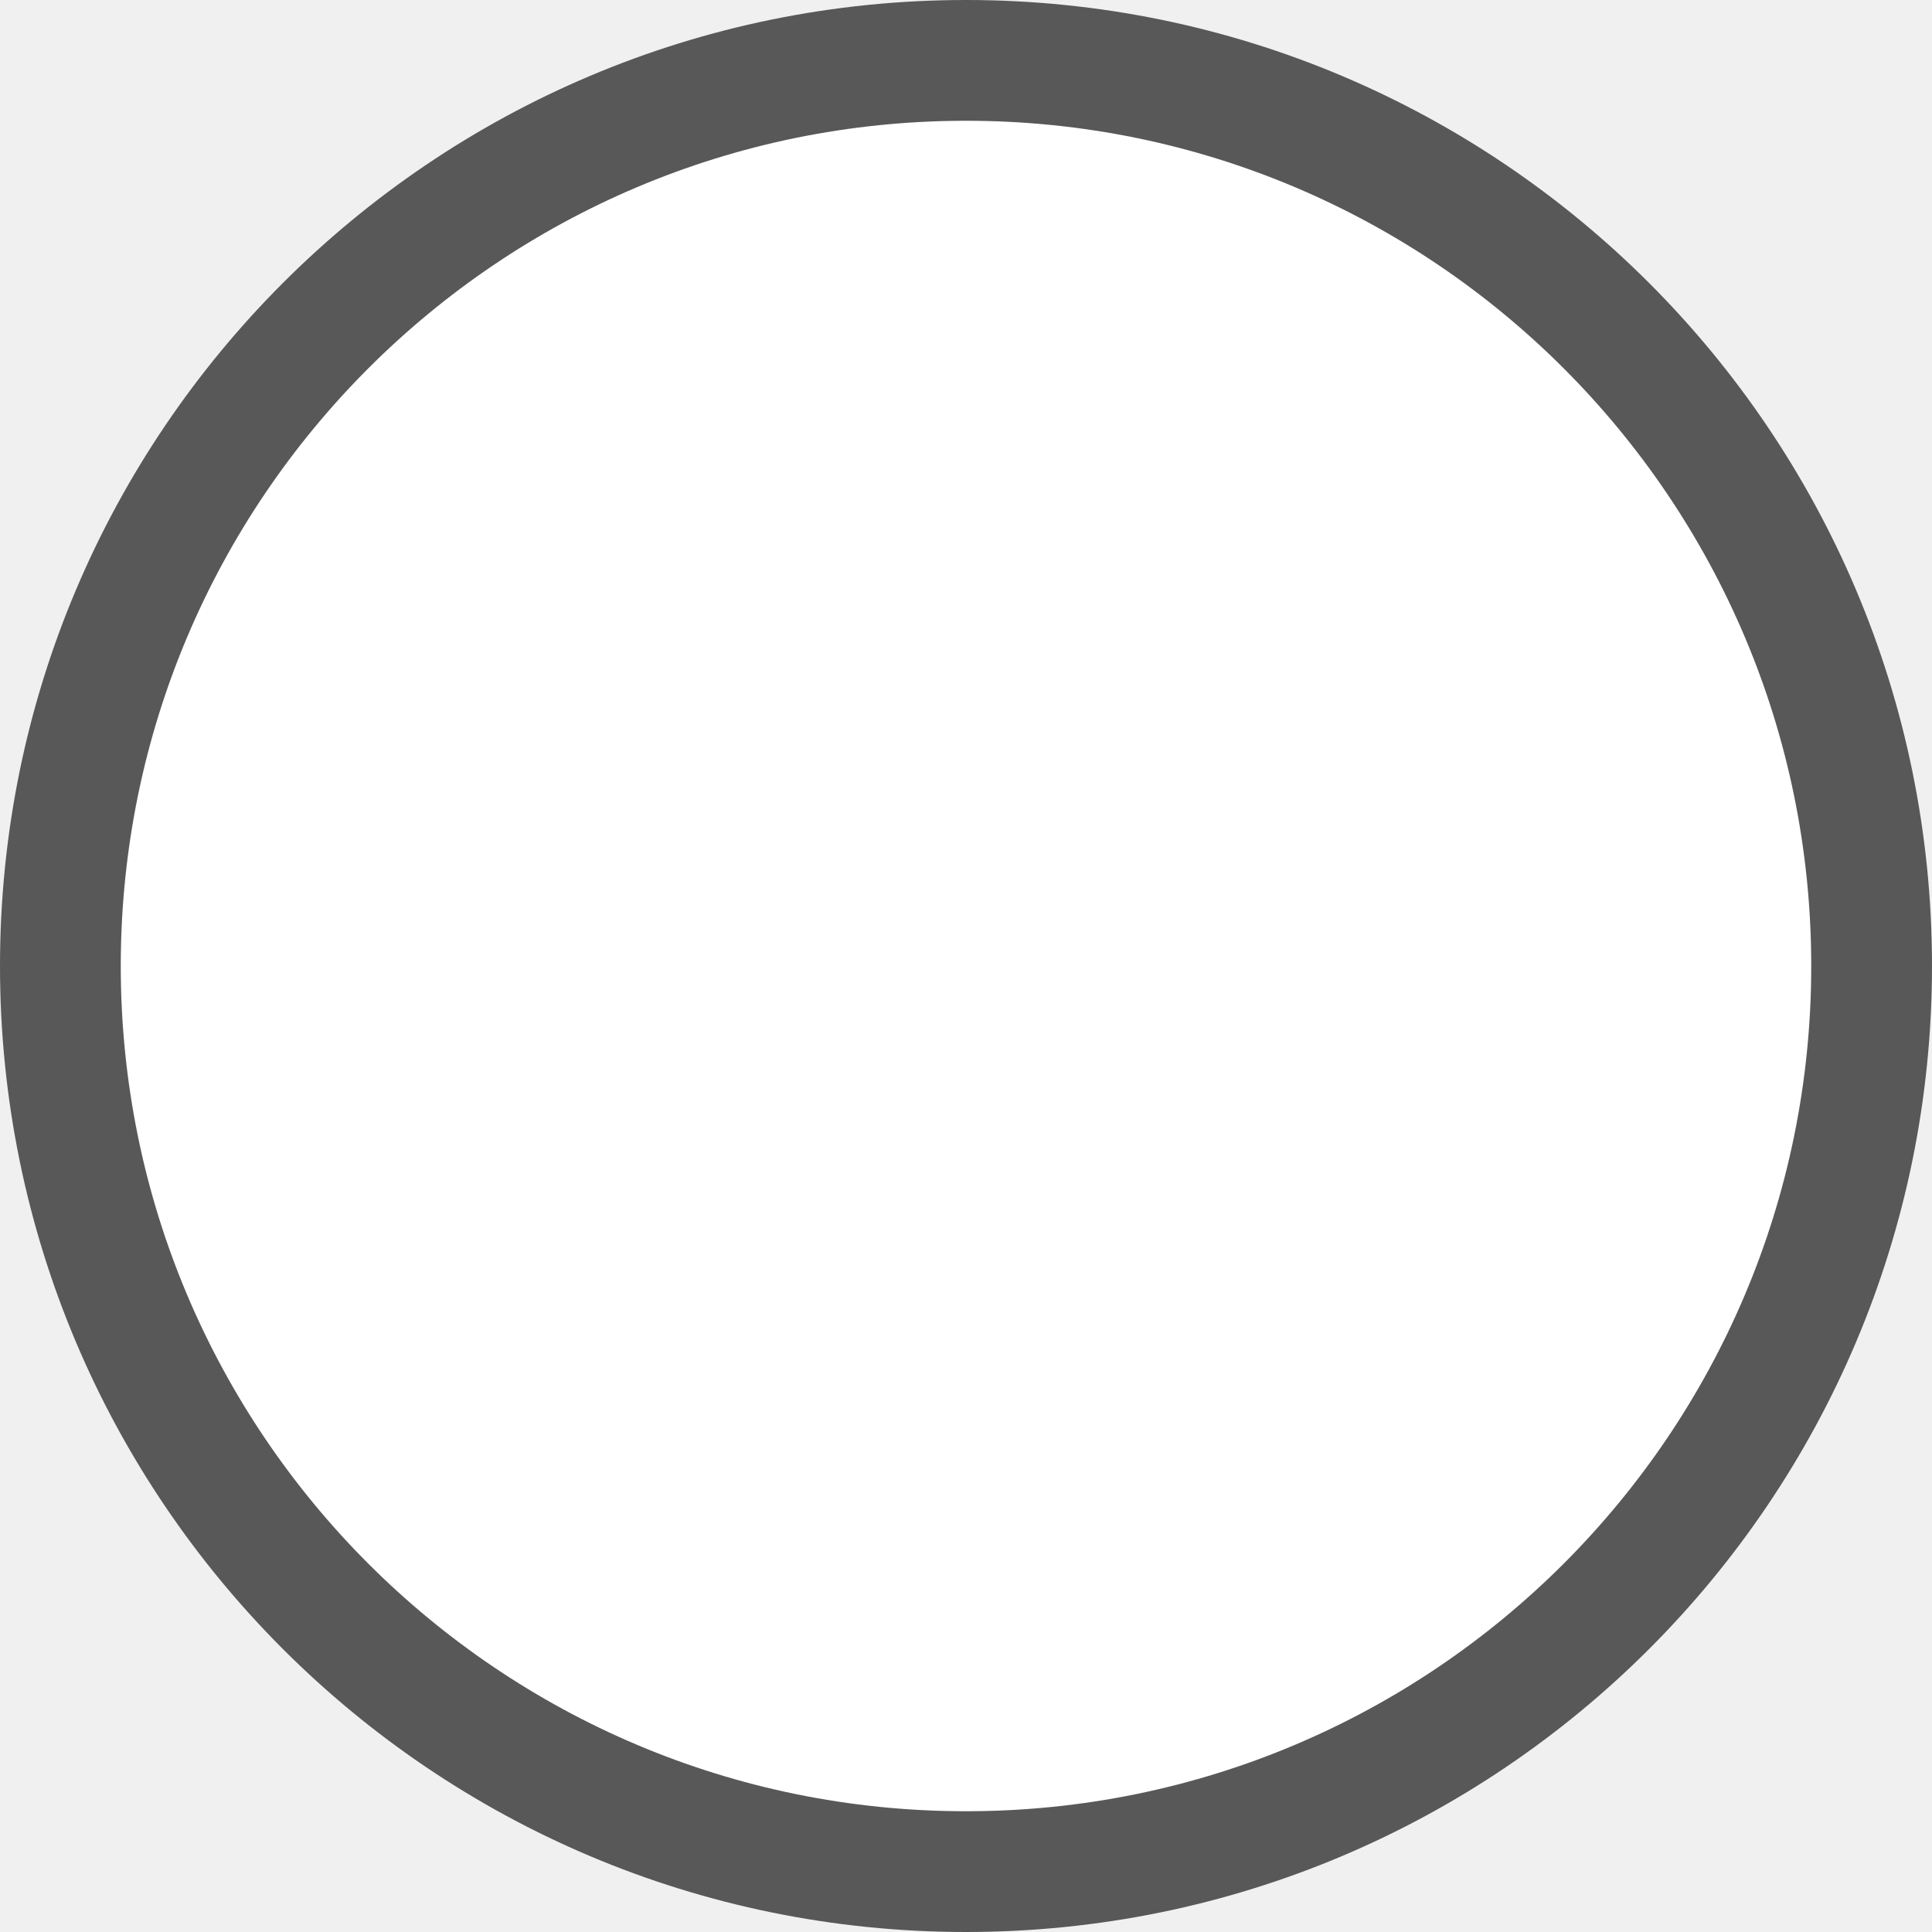
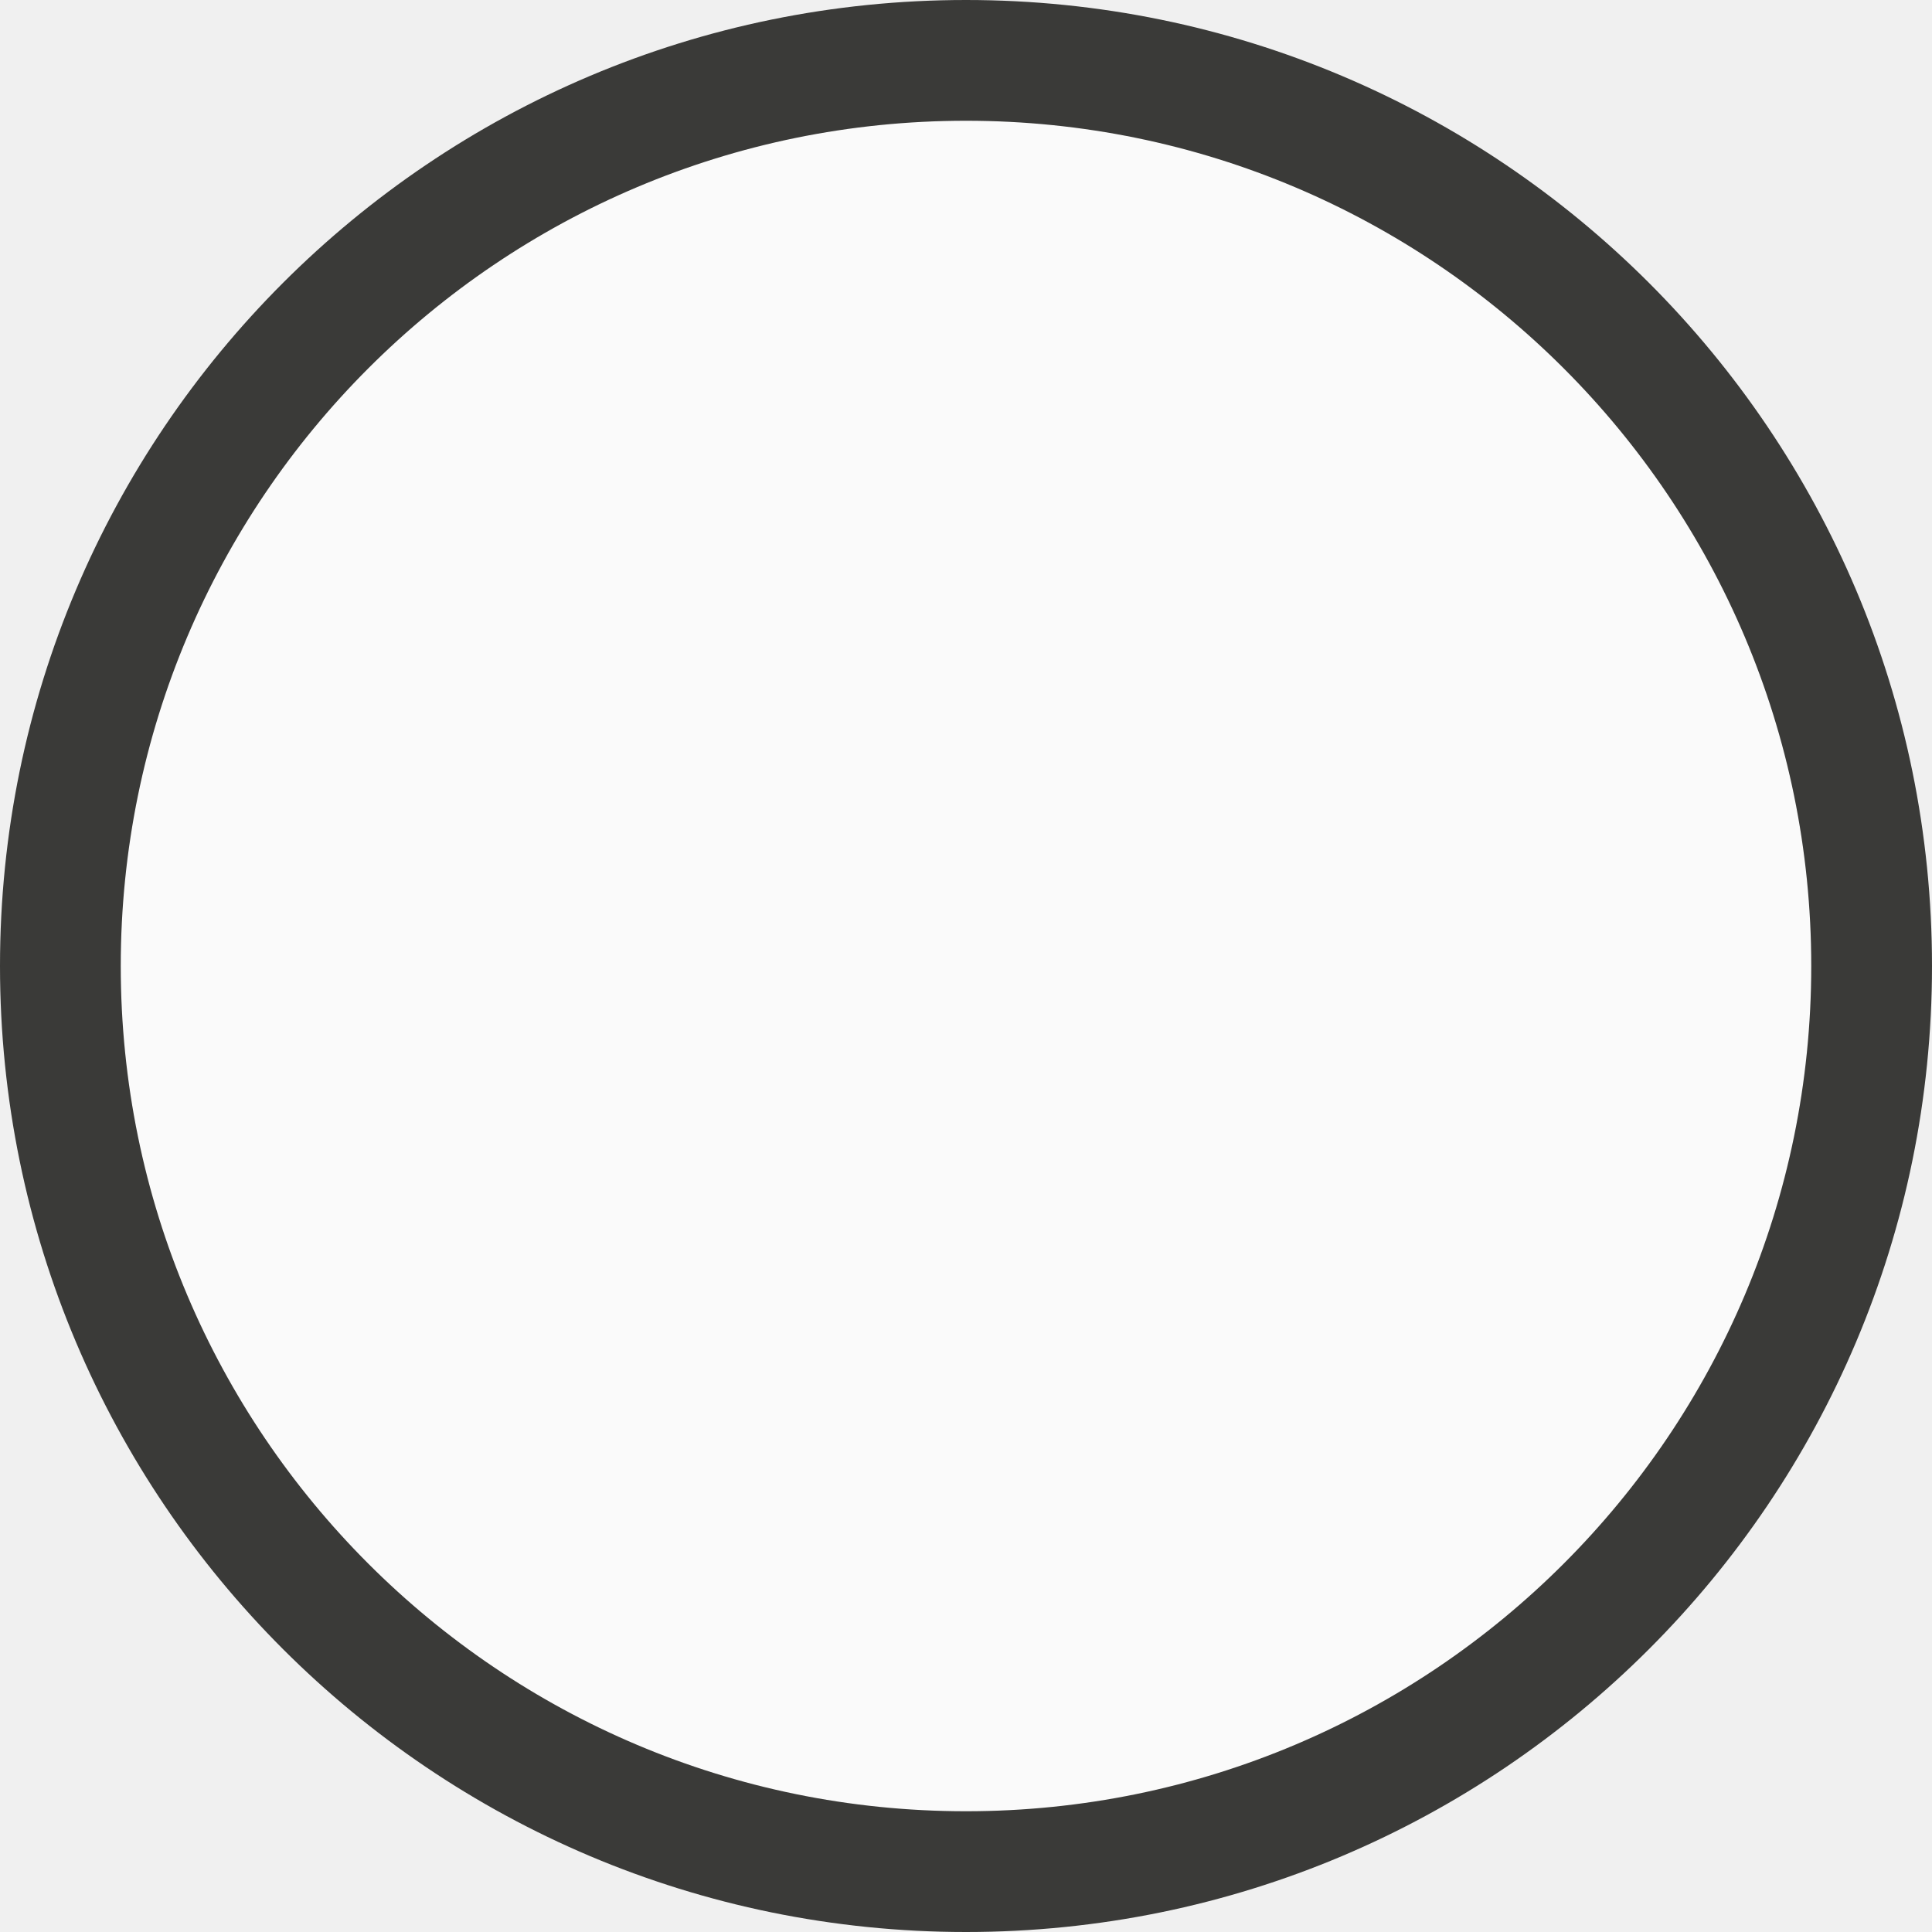
- <svg xmlns="http://www.w3.org/2000/svg" viewBox="0 0 16 16">
- 
- 
- 
- 
-      /&gt;
-  <circle cx="8" cy="8" fill="#fff" r="7" />
-   <path d="m8 0a8 8 0 0 0 -8 8 8 8 0 0 0 8 8 8 8 0 0 0 8-8 8 8 0 0 0 -8-8zm0 1a7 7 0 0 1 7 7 7 7 0 0 1 -7 7 7 7 0 0 1 -7-7 7 7 0 0 1 7-7z" fill="#585858" />
+ <svg xmlns="http://www.w3.org/2000/svg" viewBox="0 0 16 16">/&amp;gt;<path d="m15 8a7 7 0 0 1 -7 7 7 7 0 0 1 -7-7 7 7 0 0 1 7-7 7 7 0 0 1 7 7z" fill="#fafafa" />
+   <path d="m8 0a8 8 0 0 0 -8 8 8 8 0 0 0 8 8 8 8 0 0 0 8-8 8 8 0 0 0 -8-8zm0 1a7 7 0 0 1 7 7 7 7 0 0 1 -7 7 7 7 0 0 1 -7-7 7 7 0 0 1 7-7z" fill="#3a3a38" />
</svg>
